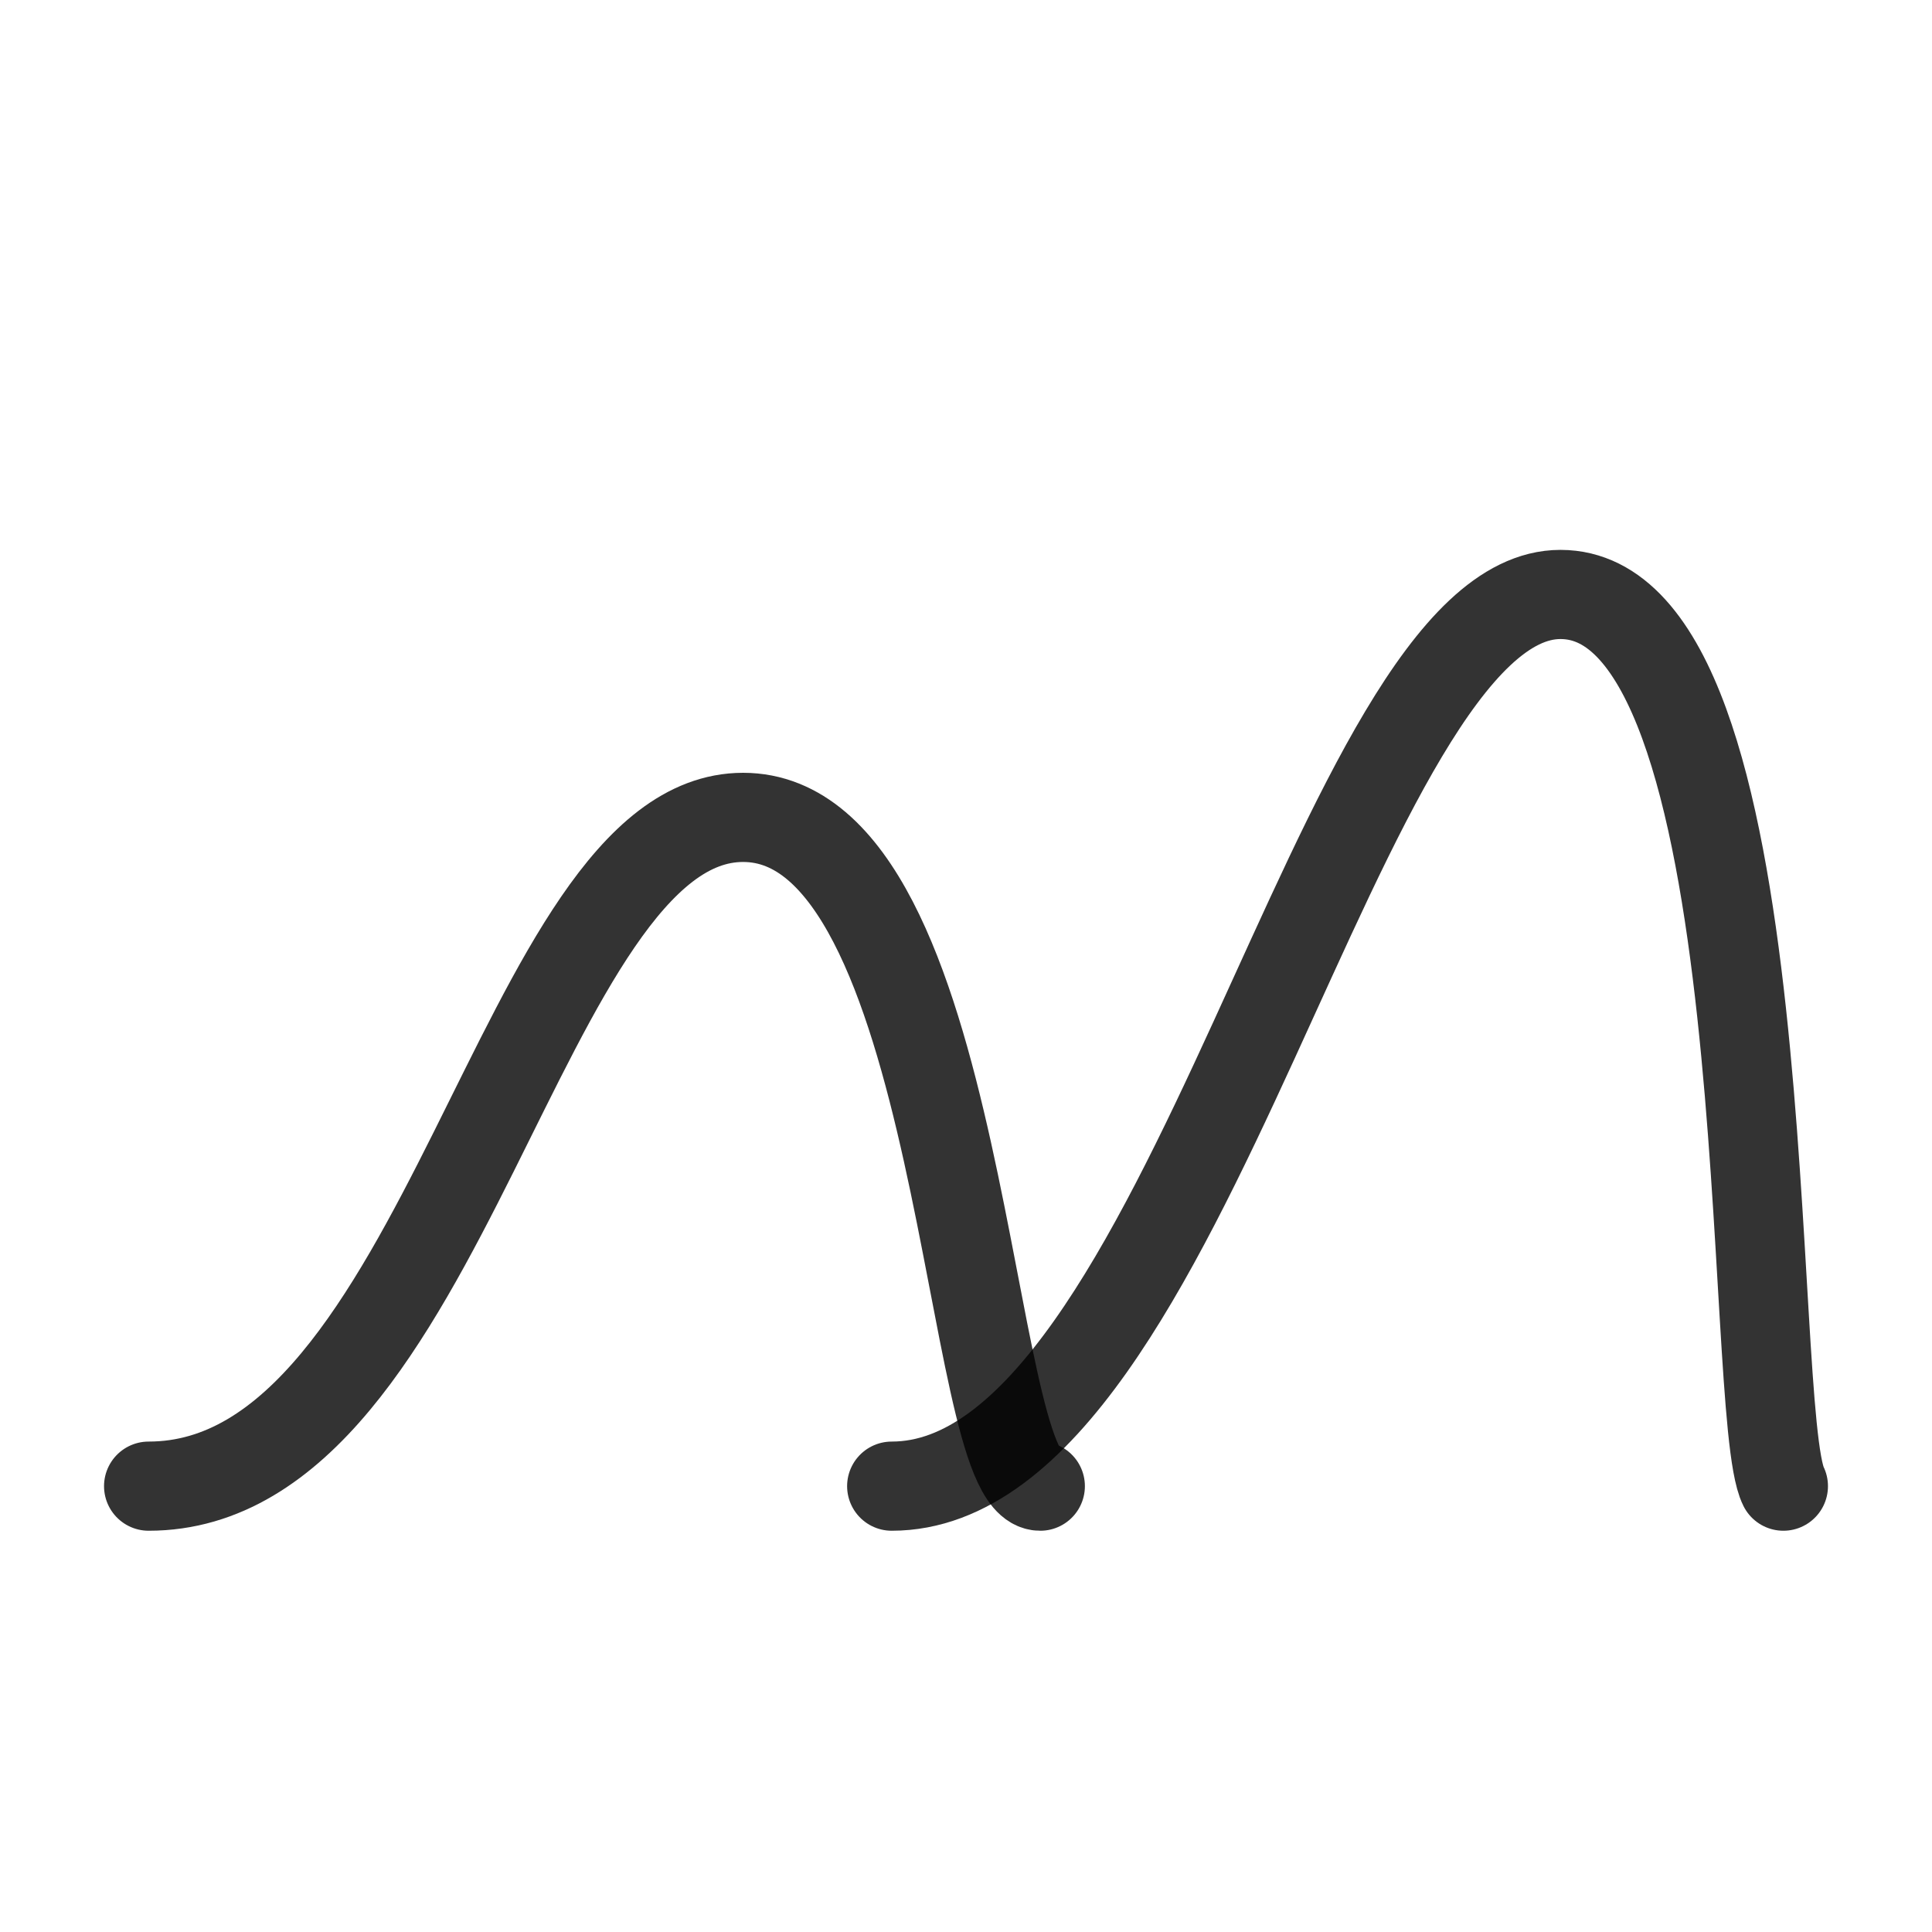
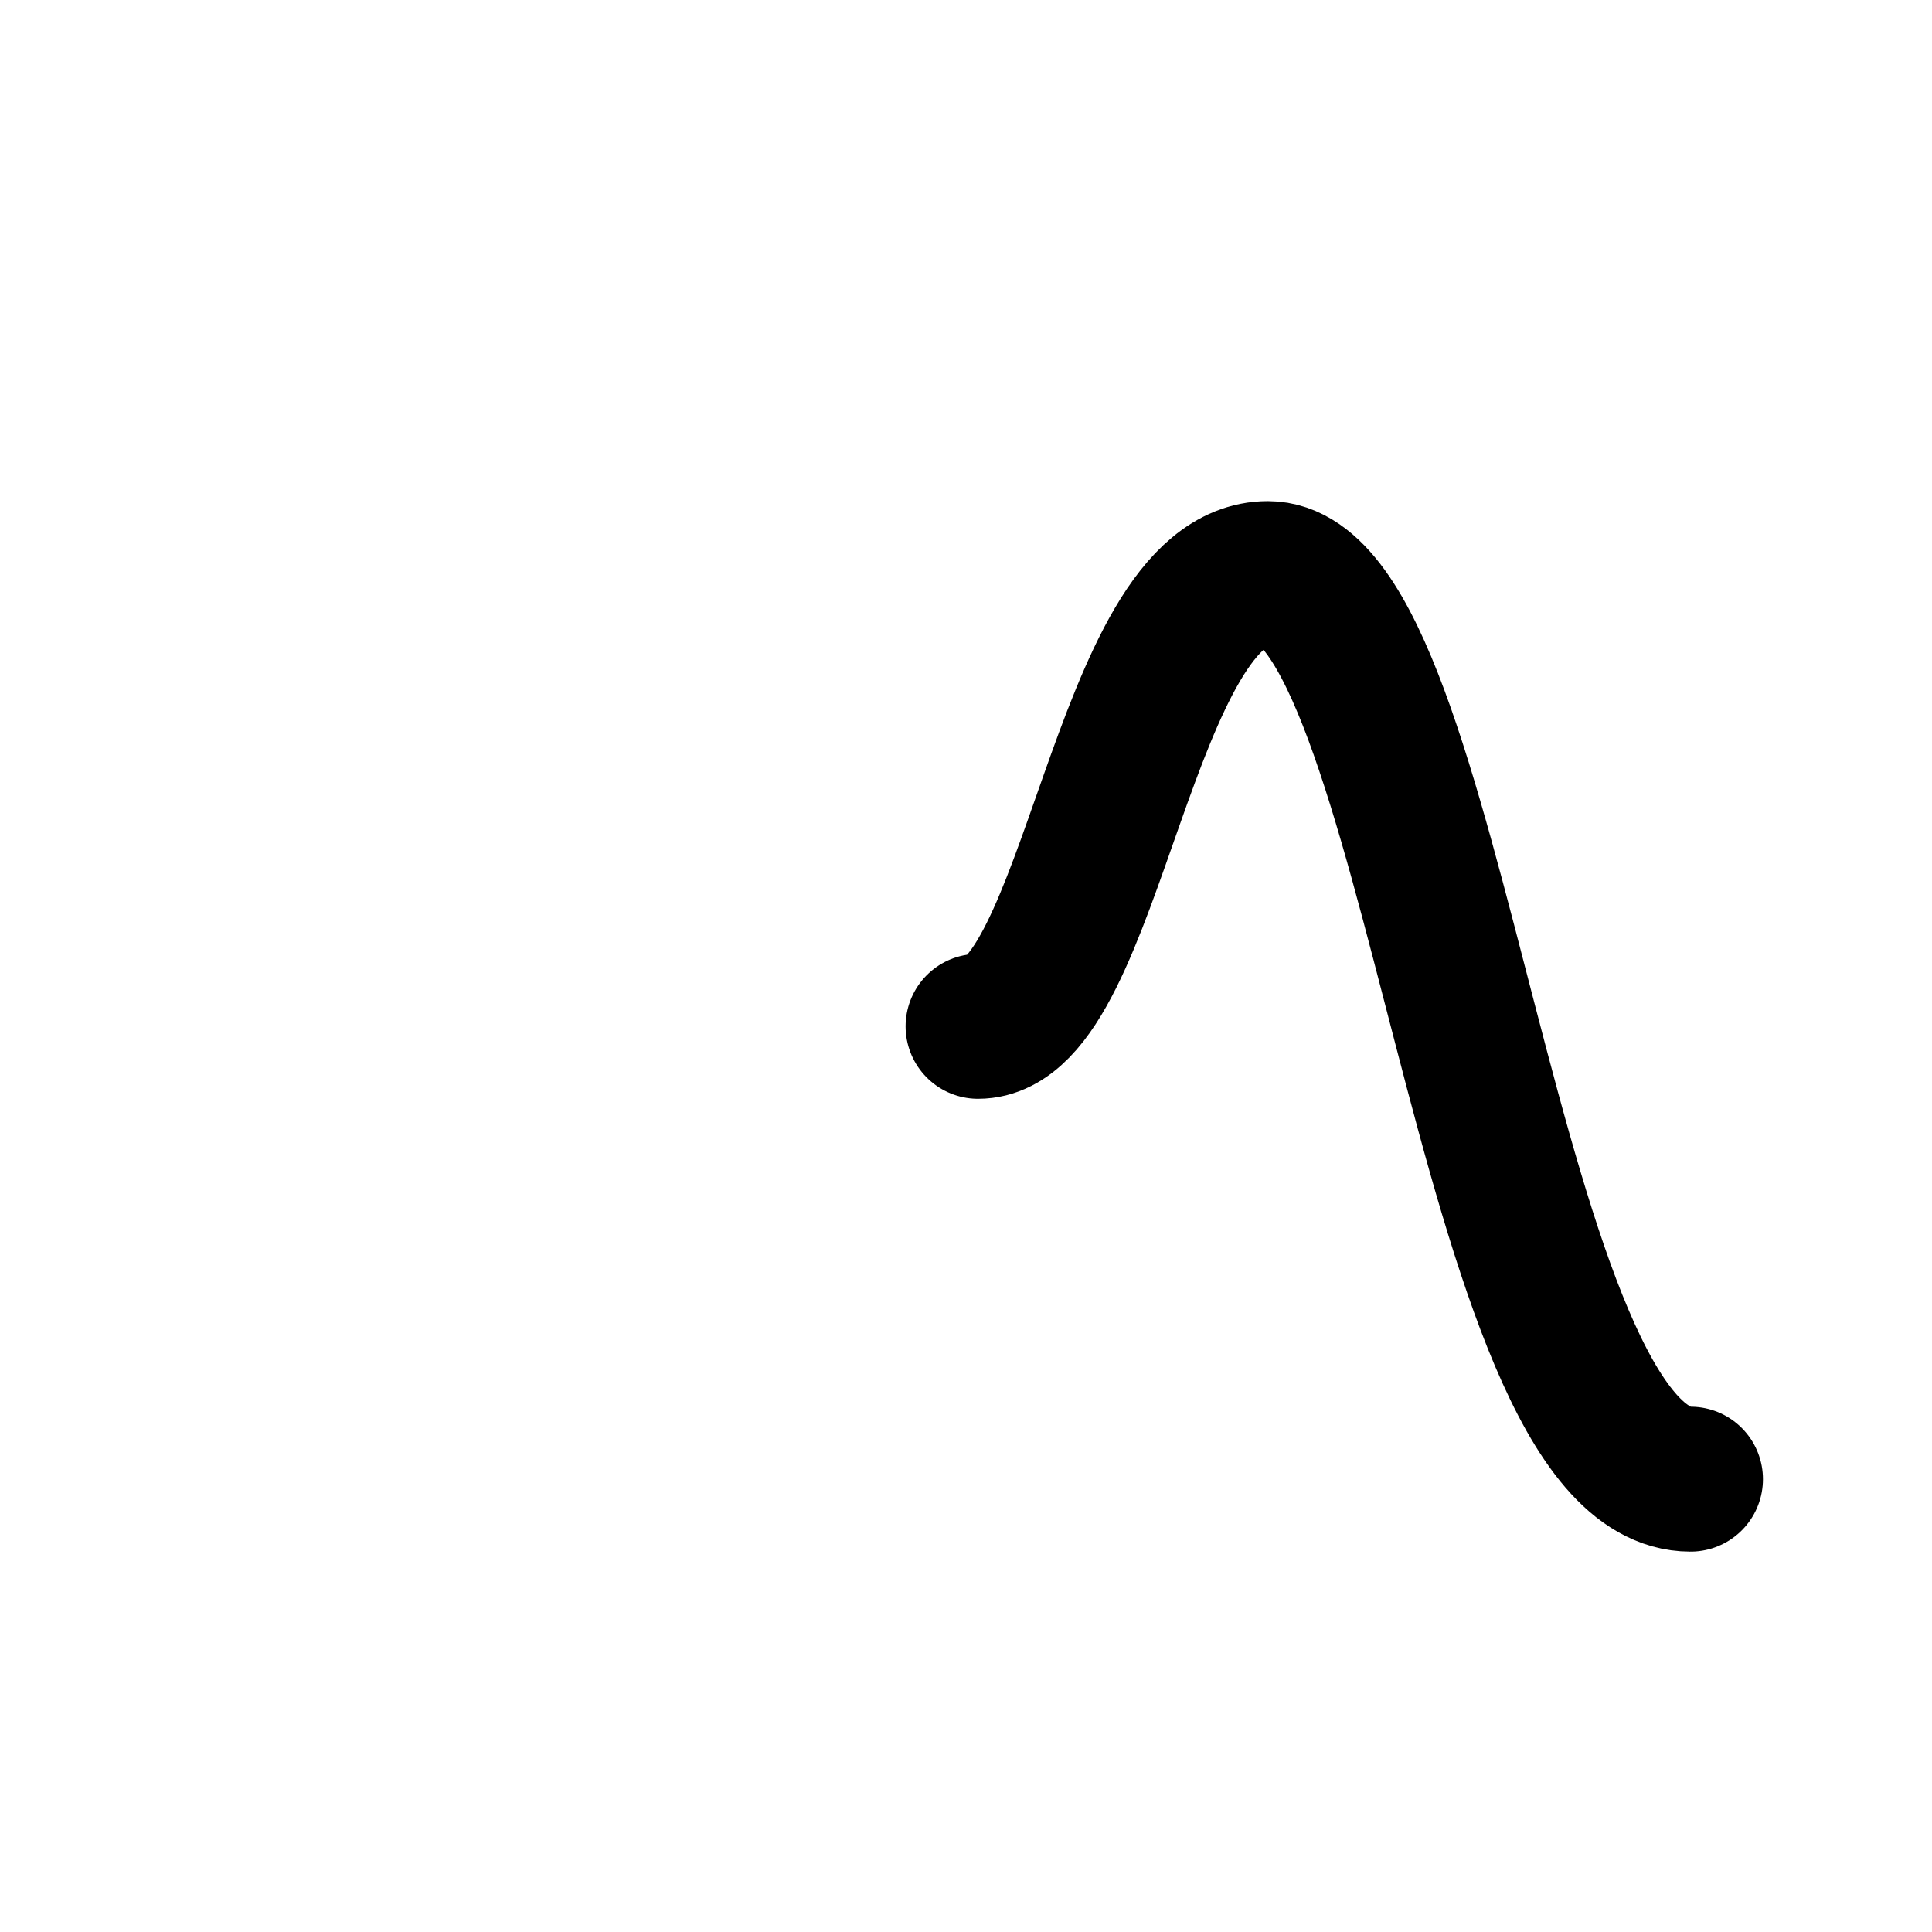
<svg xmlns="http://www.w3.org/2000/svg" viewBox="0 0 26 26">
-   <path d="M2 20 C6 20 7 11 10 11 S13 20 14 20" fill="none" stroke="#000" stroke-width="1.2" stroke-linecap="round" opacity=".8" />
-   <path d="M12 20 C16 20 18 8 21 8 S23.5 19 24 20" fill="none" stroke="#000" stroke-width="1.2" stroke-linecap="round" opacity=".8" />
+   <path d="M13.162 13.812C14.706 13.812 15.113 7.719 17.062 7.719C19.338 7.719 19.988 19.906 22.75 19.906" fill="none" stroke="#000" stroke-width="1.950" stroke-linecap="round" />
</svg>
